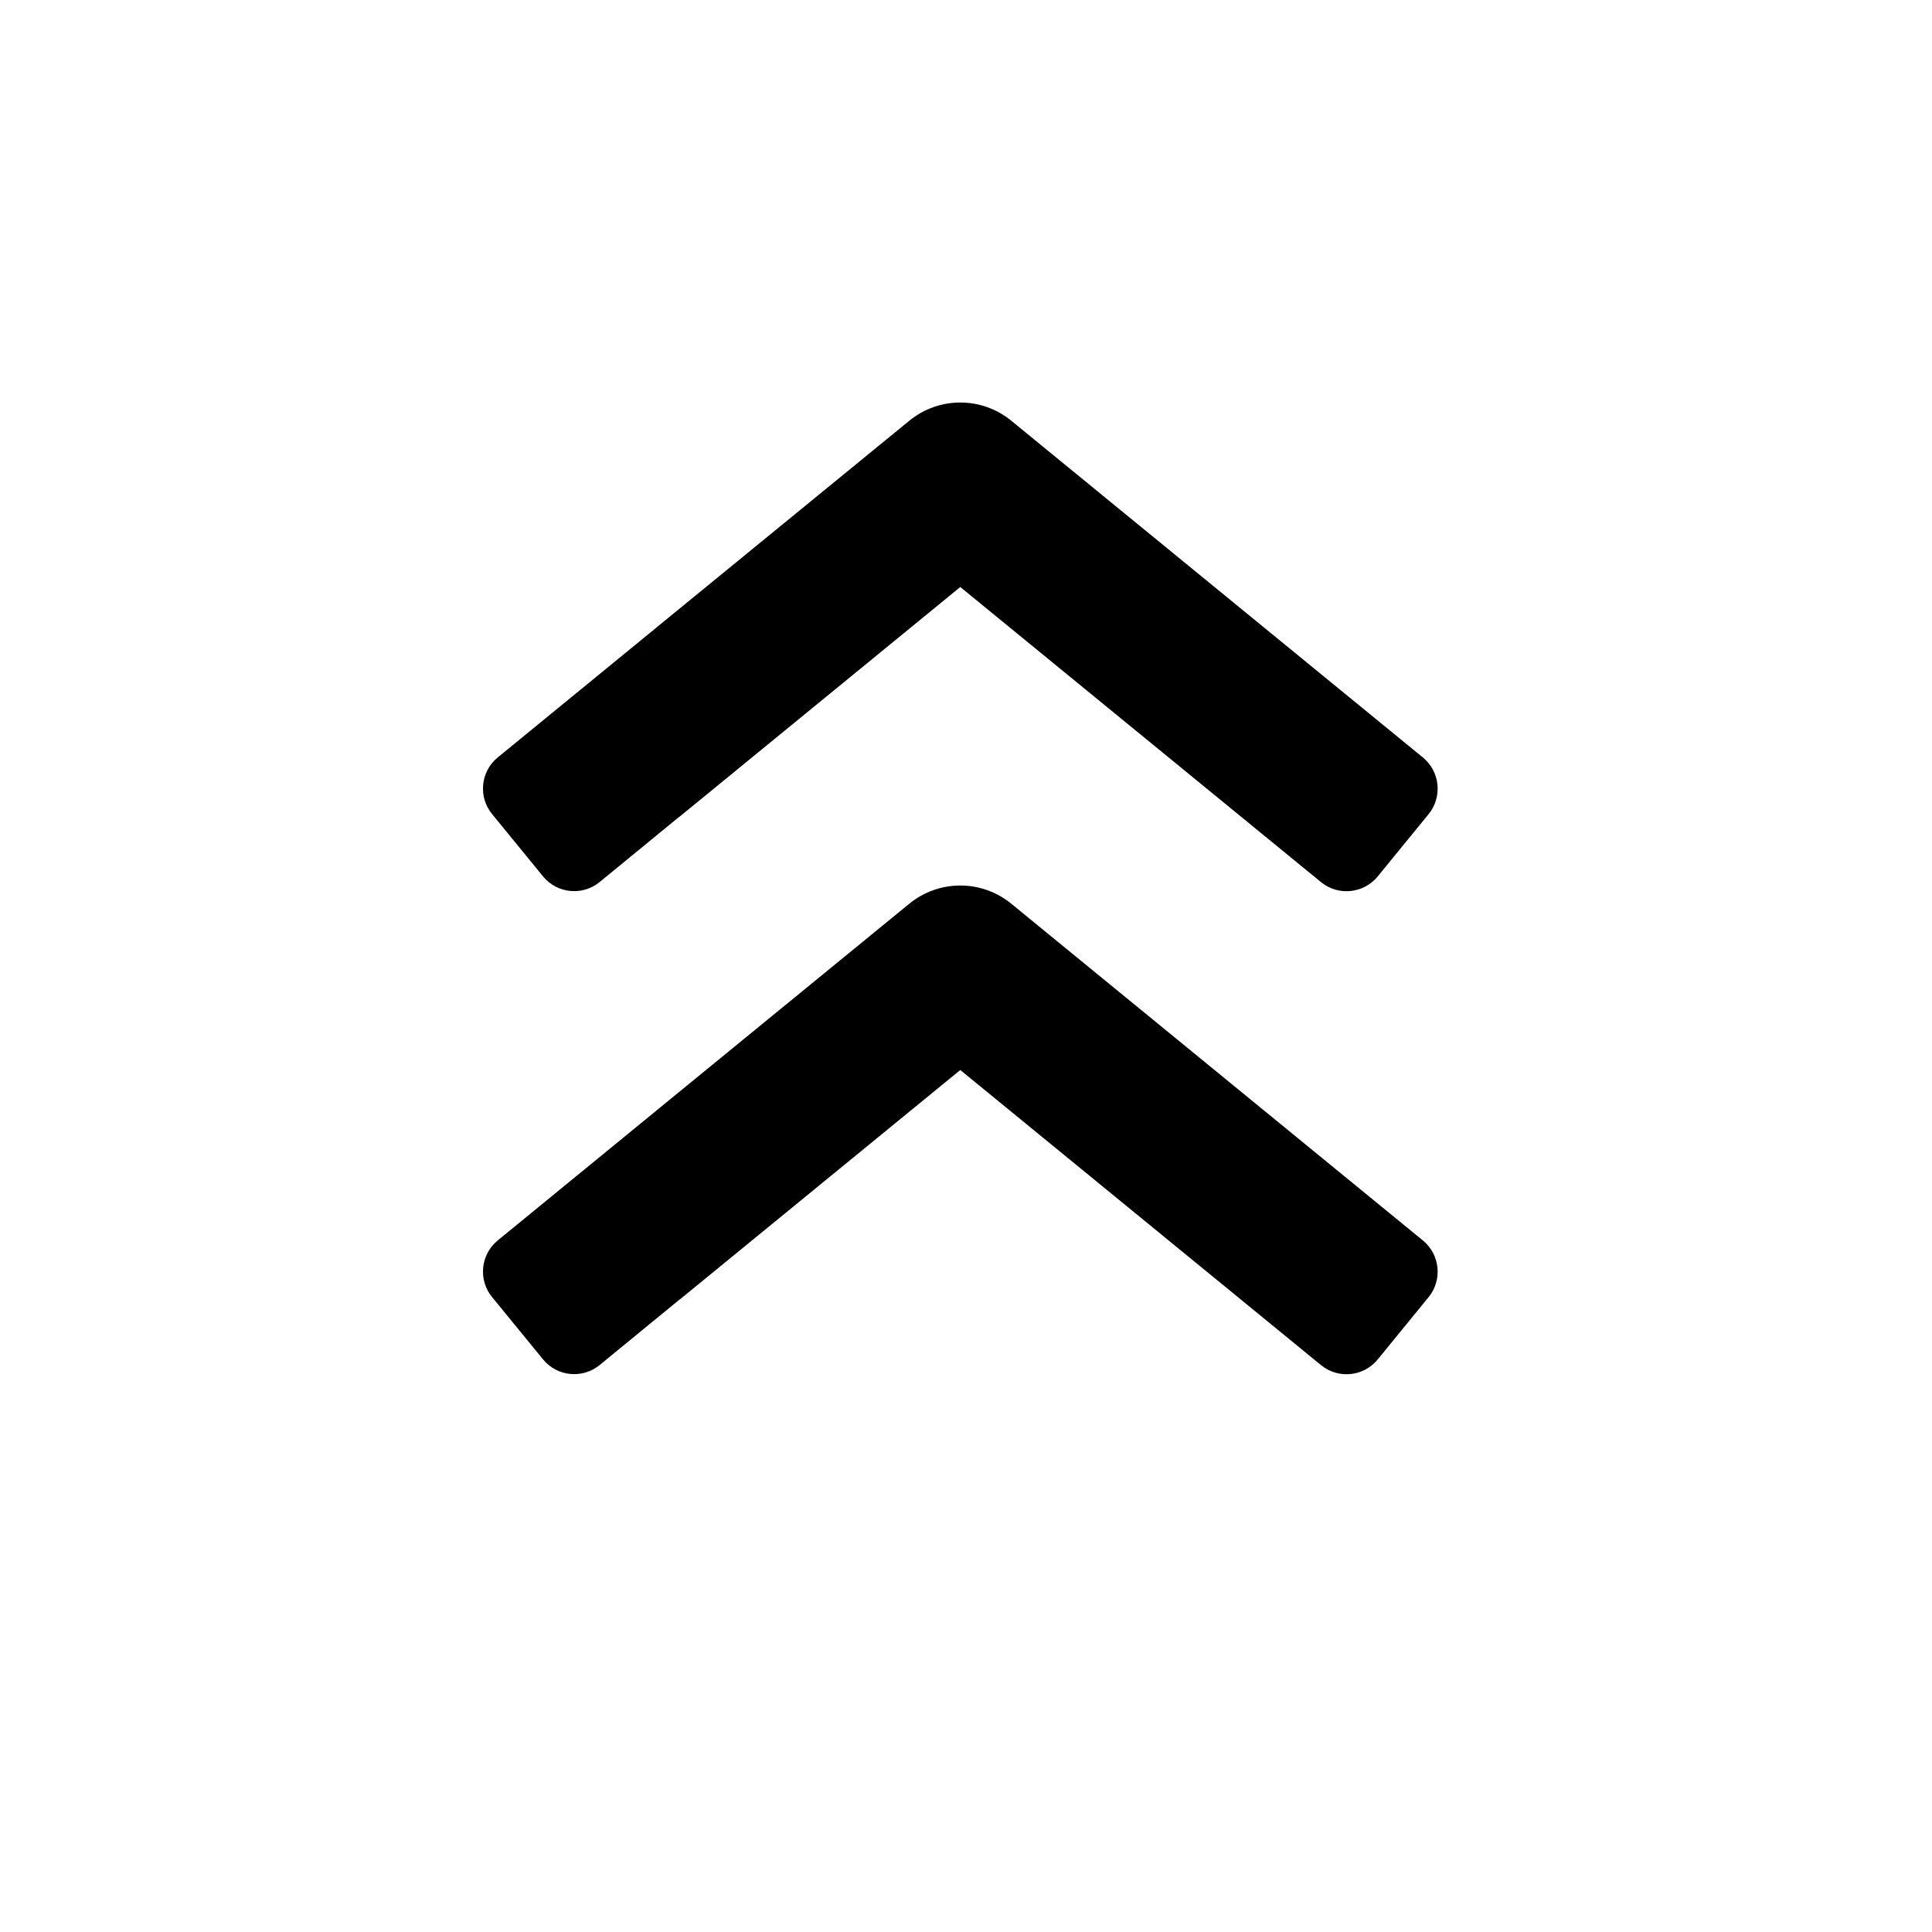
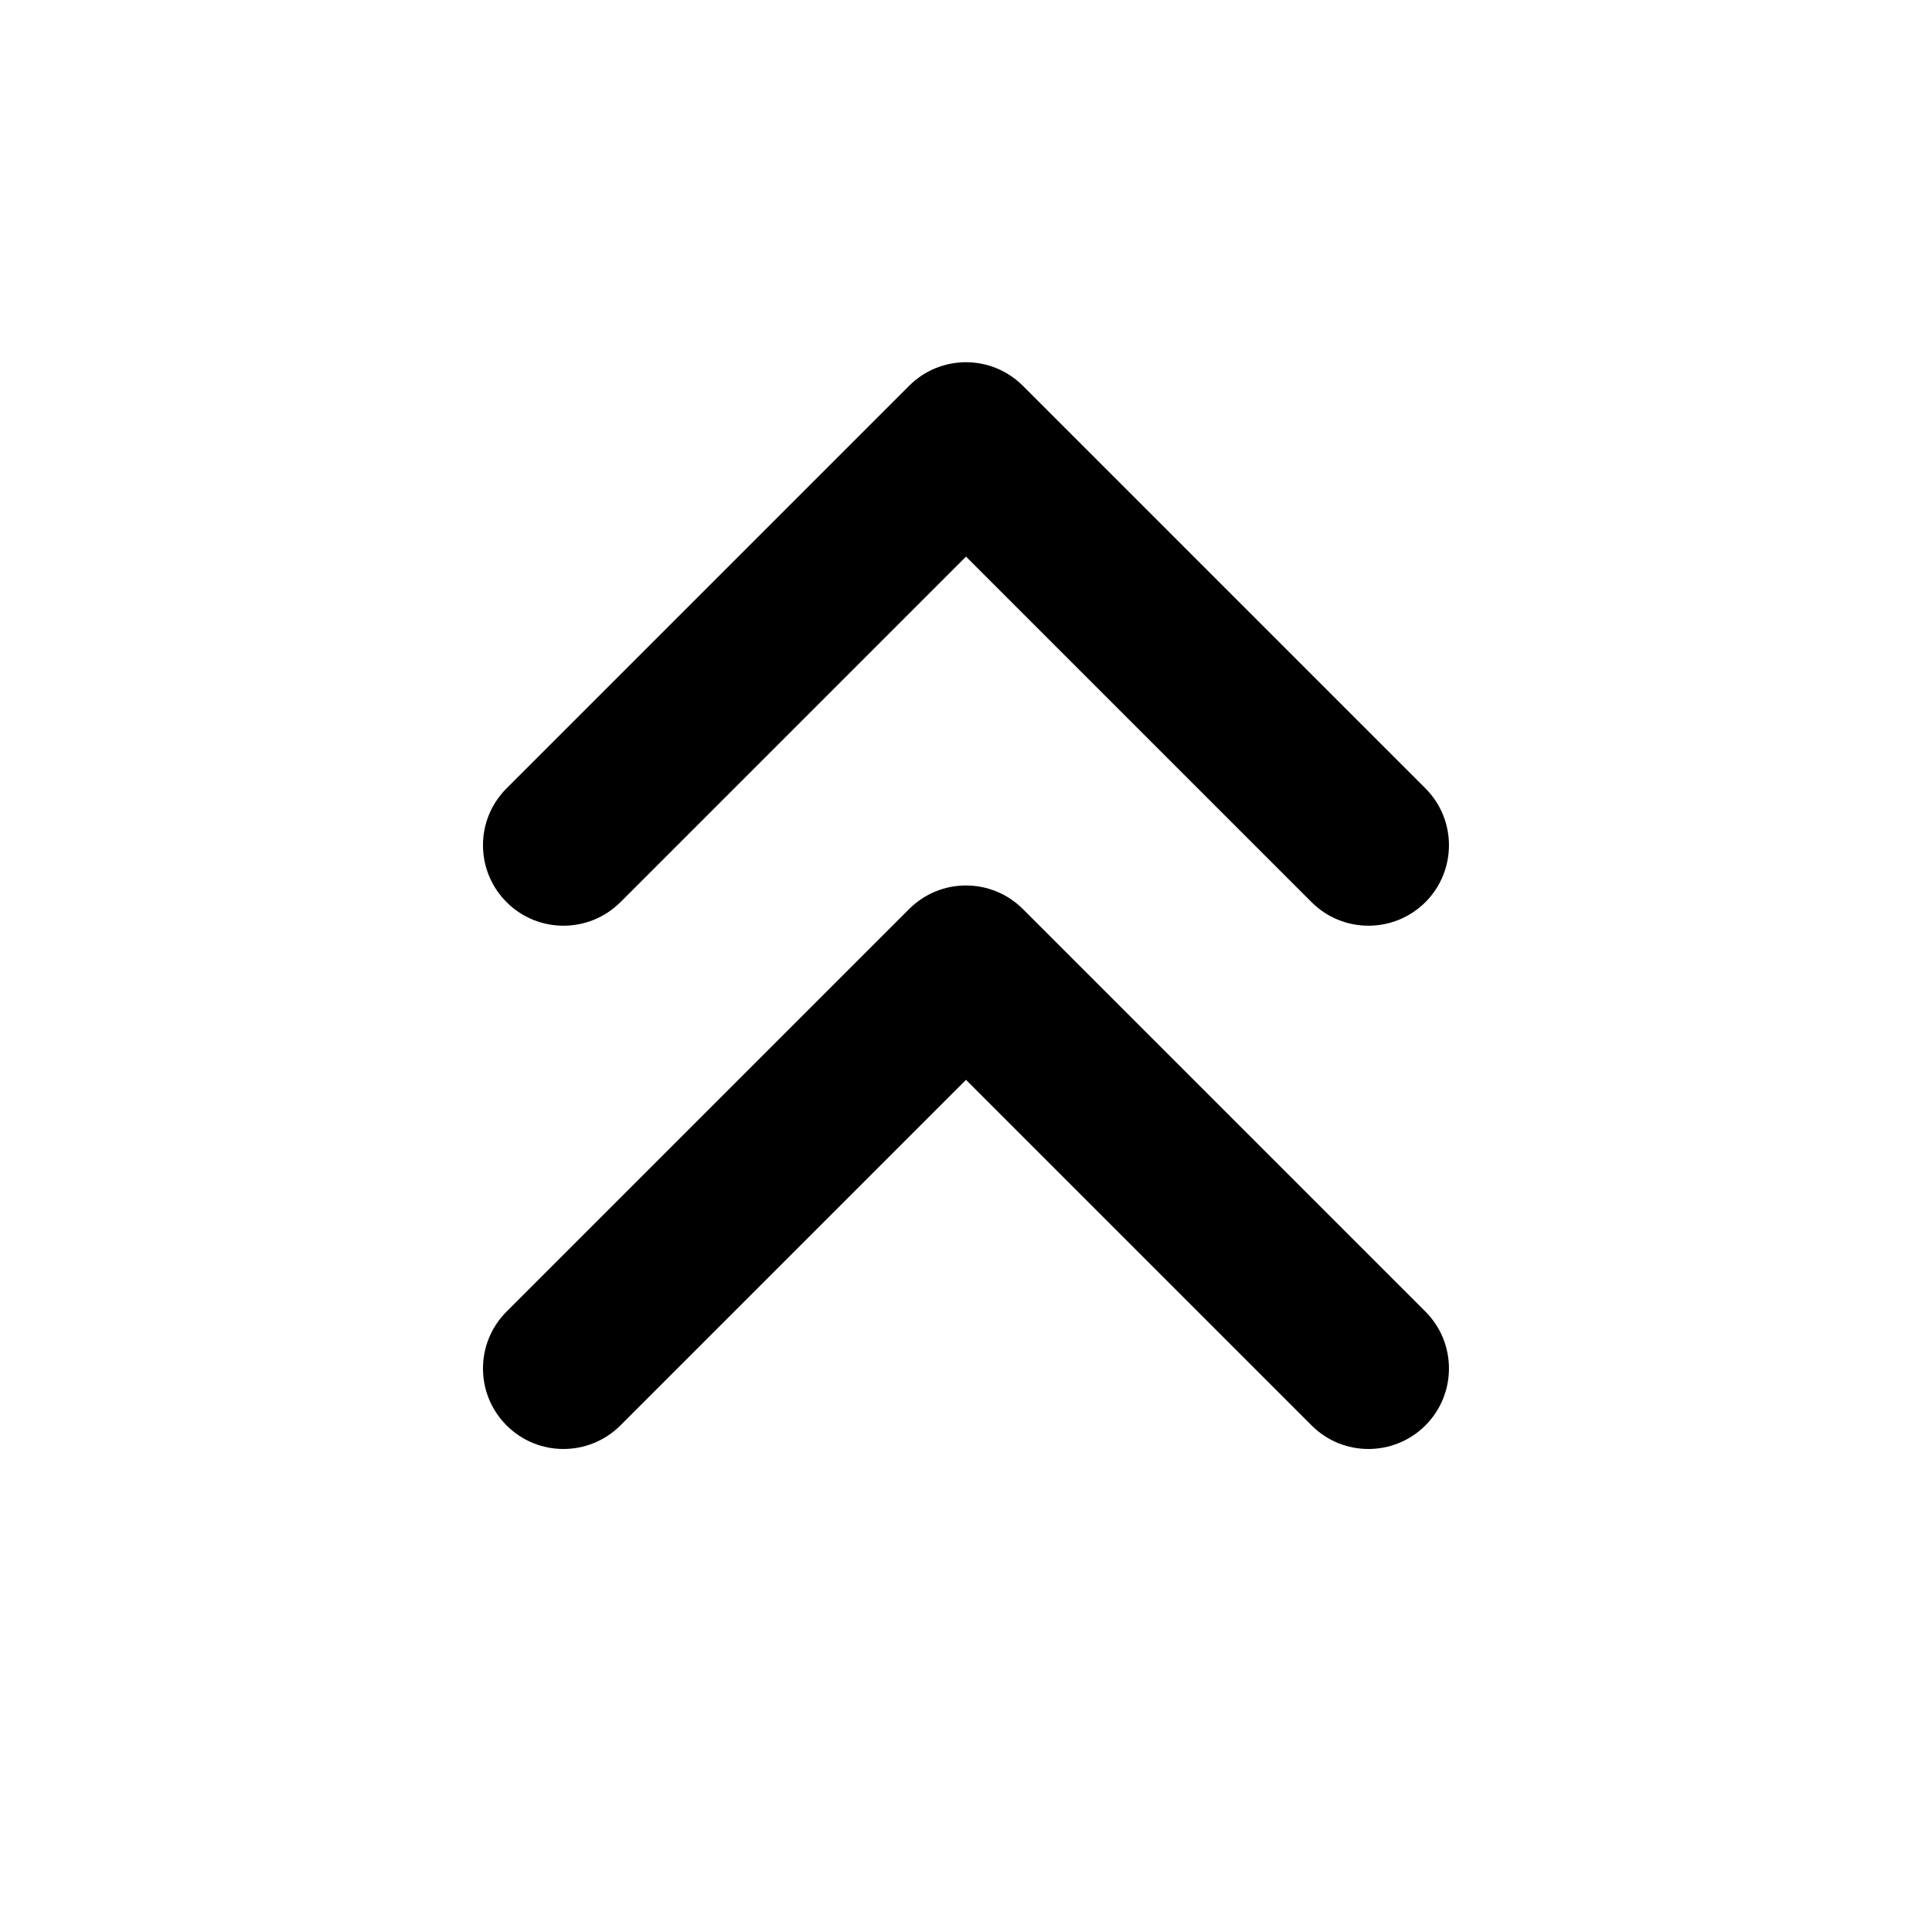
<svg xmlns="http://www.w3.org/2000/svg" width="24" height="24" viewBox="0 0 24 24" class="wd-icon wd-icon-chevron-2x-up-small" role="presentation">
  <g>
-     <path d="M11.296 11.226C11.665 10.925 12.194 10.925 12.562 11.226L17.675 15.409C17.889 15.584 17.921 15.9 17.747 16.113L17.114 16.888C16.939 17.102 16.623 17.133 16.41 16.958L11.929 13.292L8.437 16.149L8.436 16.148L7.449 16.957C7.235 17.132 6.92 17.1 6.746 16.887L6.113 16.113C5.938 15.9 5.969 15.584 6.183 15.409L8.159 13.792C8.161 13.79 8.165 13.787 8.167 13.785L11.296 11.226Z" fill="oklch(0.352 0 0 / 1)" class="wd-icon-fill" />
-     <path d="M11.296 5.226C11.665 4.925 12.194 4.925 12.562 5.226L17.675 9.409C17.889 9.584 17.921 9.9 17.747 10.113L17.114 10.888C16.939 11.101 16.623 11.133 16.41 10.958L11.929 7.292L8.437 10.149L8.436 10.148L7.449 10.957C7.235 11.132 6.92 11.1 6.746 10.887L6.113 10.113C5.938 9.9 5.969 9.584 6.183 9.409L8.159 7.792C8.161 7.79 8.165 7.787 8.167 7.785L11.296 5.226Z" fill="oklch(0.352 0 0 / 1)" class="wd-icon-fill" />
+     <path d="M17.707 17.707C18.097 17.316 18.097 16.683 17.707 16.293L12.707 11.293C12.316 10.902 11.683 10.902 11.293 11.293L6.293 16.293C5.902 16.683 5.902 17.317 6.293 17.707C6.683 18.098 7.316 18.097 7.707 17.707L12 13.414L16.293 17.707C16.683 18.098 17.316 18.097 17.707 17.707Z" fill="oklch(0.352 0 0 / 1)" class="wd-icon-fill" />
+     <path d="M17.707 11.207C18.097 10.816 18.097 10.183 17.707 9.793L12.707 4.793C12.316 4.402 11.683 4.402 11.293 4.793L6.293 9.793C5.902 10.183 5.902 10.816 6.293 11.207C6.683 11.597 7.316 11.597 7.707 11.207L12 6.914L16.293 11.207C16.683 11.597 17.316 11.597 17.707 11.207Z" fill="oklch(0.352 0 0 / 1)" class="wd-icon-fill" />
  </g>
</svg>
